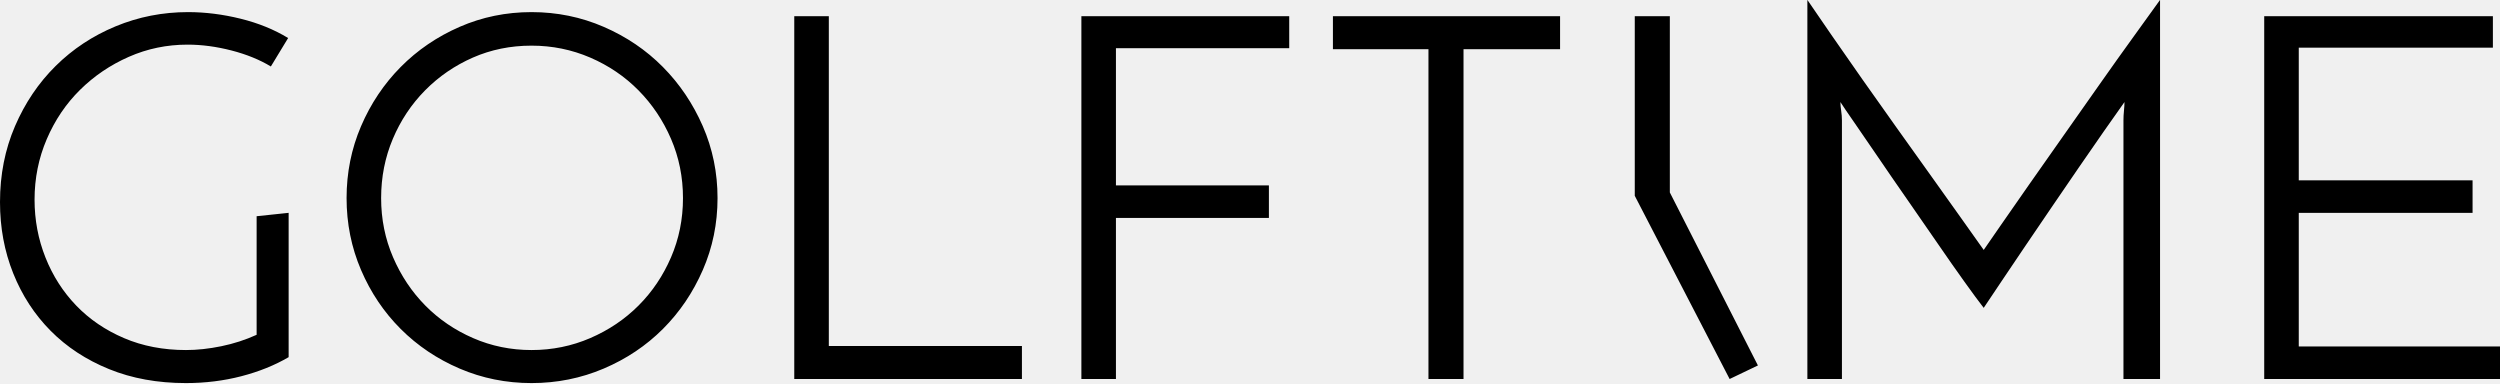
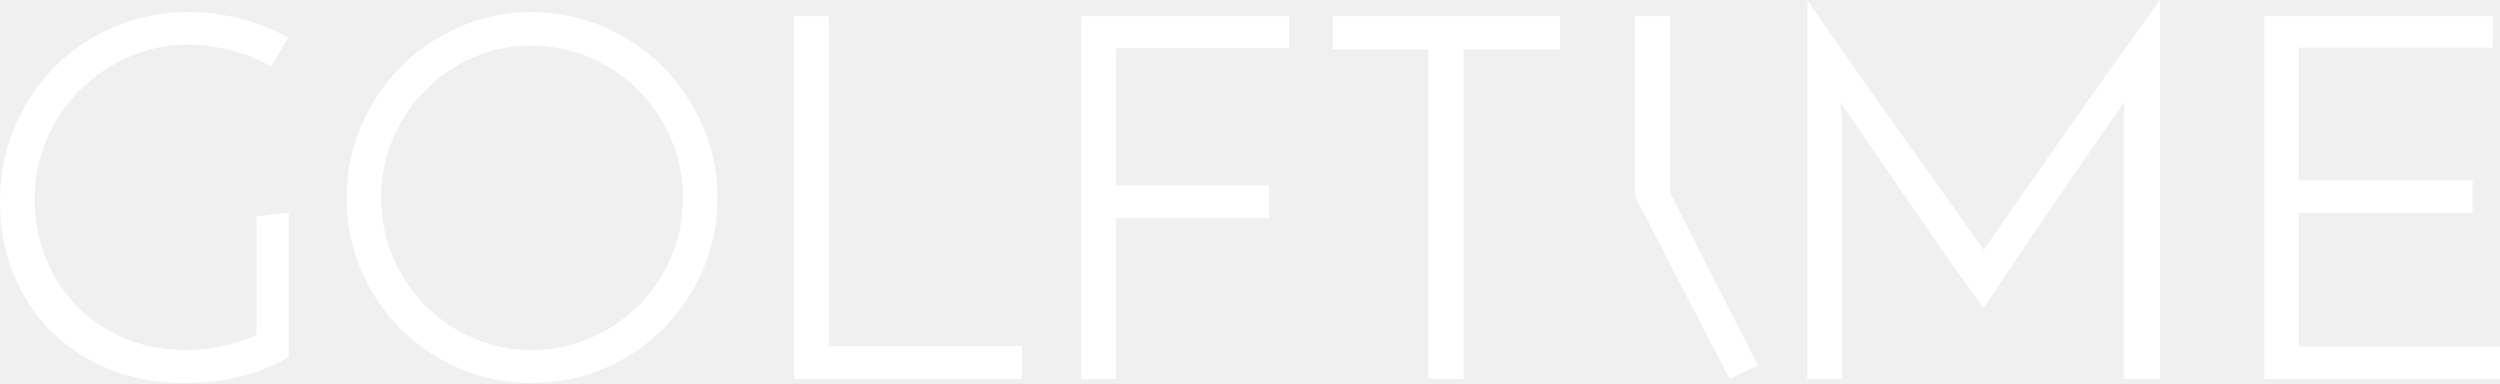
<svg xmlns="http://www.w3.org/2000/svg" preserveAspectRatio="xMidYMid" viewBox="0 0 368.97 56.531">
  <defs>
    <style>
      .logo {
-         fill: #000;
+         fill: #fff;
      }
    </style>
  </defs>
  <path d="M368.971,51.137 L368.971,55.937 L334.171,55.937 L334.171,2.387 L367.921,2.387 L367.921,7.037 L339.271,7.037 L339.271,26.612 L364.921,26.612 L364.921,31.412 L339.271,31.412 L339.271,51.137 L368.971,51.137 ZM313.397,17.762 C313.397,17.312 313.421,16.837 313.472,16.337 C313.521,15.838 313.547,15.412 313.547,15.062 C312.696,16.262 311.684,17.700 310.509,19.374 C309.334,21.050 308.096,22.837 306.797,24.737 C305.496,26.638 304.172,28.575 302.822,30.549 C301.472,32.525 300.171,34.438 298.922,36.287 C297.671,38.137 296.509,39.862 295.434,41.462 C294.359,43.063 293.471,44.387 292.772,45.437 C292.071,44.537 291.122,43.250 289.922,41.574 C288.722,39.900 287.409,38.025 285.984,35.949 C284.559,33.875 283.071,31.725 281.522,29.499 C279.971,27.275 278.534,25.187 277.209,23.237 C275.884,21.287 274.709,19.575 273.684,18.099 C272.659,16.625 271.971,15.613 271.622,15.062 C271.622,15.412 271.659,15.838 271.734,16.337 C271.809,16.837 271.847,17.312 271.847,17.762 L271.847,55.937 L266.747,55.937 L266.747,-0.013 C267.696,1.387 268.871,3.099 270.272,5.124 C271.671,7.149 273.197,9.337 274.847,11.687 C276.497,14.038 278.196,16.438 279.947,18.887 C281.696,21.337 283.384,23.700 285.009,25.974 C286.634,28.250 288.122,30.337 289.472,32.237 C290.822,34.138 291.921,35.687 292.772,36.887 C293.222,36.238 294.034,35.062 295.209,33.362 C296.384,31.663 297.759,29.687 299.334,27.437 C300.909,25.187 302.621,22.750 304.472,20.125 C306.321,17.499 308.134,14.925 309.909,12.399 C311.684,9.875 313.359,7.524 314.934,5.349 C316.509,3.174 317.796,1.387 318.797,-0.013 L318.797,55.937 L313.397,55.937 L313.397,17.762 ZM241.272,28.898 L241.272,2.387 L246.447,2.387 L246.447,28.404 L259.447,53.937 L255.272,55.937 L241.272,28.898 ZM215.998,55.937 L210.823,55.937 L210.823,7.262 L196.723,7.262 L196.723,2.387 L230.248,2.387 L230.248,7.262 L215.998,7.262 L215.998,55.937 ZM164.699,27.362 L187.274,27.362 L187.274,32.162 L164.699,32.162 L164.699,55.937 L159.599,55.937 L159.599,2.387 L190.274,2.387 L190.274,7.112 L164.699,7.112 L164.699,27.362 ZM117.224,2.387 L122.324,2.387 L122.324,51.062 L150.824,51.062 L150.824,55.937 L117.224,55.937 L117.224,2.387 ZM97.837,48.549 C95.362,51.024 92.449,52.974 89.100,54.399 C85.750,55.824 82.200,56.537 78.450,56.537 C74.700,56.537 71.162,55.824 67.837,54.399 C64.512,52.974 61.612,51.024 59.137,48.549 C56.662,46.074 54.712,43.175 53.287,39.849 C51.862,36.525 51.150,32.987 51.150,29.237 C51.150,25.487 51.862,21.950 53.287,18.624 C54.712,15.300 56.662,12.388 59.137,9.887 C61.612,7.387 64.512,5.413 67.837,3.962 C71.162,2.512 74.700,1.787 78.450,1.787 C82.200,1.787 85.750,2.512 89.100,3.962 C92.449,5.413 95.362,7.387 97.837,9.887 C100.312,12.388 102.274,15.300 103.725,18.624 C105.175,21.950 105.900,25.487 105.900,29.237 C105.900,32.987 105.175,36.525 103.725,39.849 C102.274,43.175 100.312,46.074 97.837,48.549 ZM99.037,20.499 C97.862,17.775 96.262,15.388 94.237,13.337 C92.212,11.287 89.837,9.675 87.112,8.499 C84.387,7.325 81.499,6.737 78.450,6.737 C75.349,6.737 72.462,7.325 69.787,8.499 C67.112,9.675 64.762,11.287 62.737,13.337 C60.712,15.388 59.125,17.775 57.975,20.499 C56.824,23.225 56.250,26.137 56.250,29.237 C56.250,32.338 56.837,35.250 58.012,37.974 C59.187,40.700 60.775,43.074 62.775,45.099 C64.774,47.124 67.125,48.725 69.825,49.899 C72.525,51.075 75.400,51.662 78.450,51.662 C81.499,51.662 84.387,51.075 87.112,49.899 C89.837,48.725 92.212,47.124 94.237,45.099 C96.262,43.074 97.862,40.700 99.037,37.974 C100.212,35.250 100.800,32.338 100.800,29.237 C100.800,26.137 100.212,23.225 99.037,20.499 ZM27.450,56.537 C23.250,56.537 19.463,55.850 16.088,54.474 C12.713,53.100 9.837,51.212 7.463,48.812 C5.087,46.412 3.250,43.588 1.950,40.337 C0.649,37.087 0.000,33.587 0.000,29.837 C0.000,25.787 0.737,22.050 2.213,18.624 C3.687,15.200 5.687,12.238 8.213,9.737 C10.737,7.237 13.687,5.287 17.062,3.887 C20.438,2.488 24.000,1.787 27.750,1.787 C30.300,1.787 32.888,2.113 35.513,2.762 C38.138,3.412 40.474,4.363 42.525,5.612 L39.975,9.812 C38.325,8.812 36.387,8.025 34.163,7.449 C31.937,6.875 29.775,6.587 27.675,6.587 C24.625,6.587 21.737,7.187 19.013,8.387 C16.287,9.587 13.887,11.212 11.813,13.262 C9.737,15.313 8.100,17.737 6.900,20.537 C5.700,23.338 5.100,26.312 5.100,29.462 C5.100,32.462 5.637,35.312 6.713,38.012 C7.787,40.712 9.300,43.074 11.250,45.099 C13.200,47.124 15.550,48.725 18.300,49.899 C21.049,51.075 24.100,51.662 27.450,51.662 C29.100,51.662 30.837,51.474 32.663,51.099 C34.487,50.724 36.225,50.162 37.875,49.412 L37.875,31.912 L42.600,31.412 L42.600,52.712 C40.549,53.912 38.224,54.849 35.625,55.524 C33.025,56.200 30.300,56.537 27.450,56.537 Z" class="logo" />
</svg>
